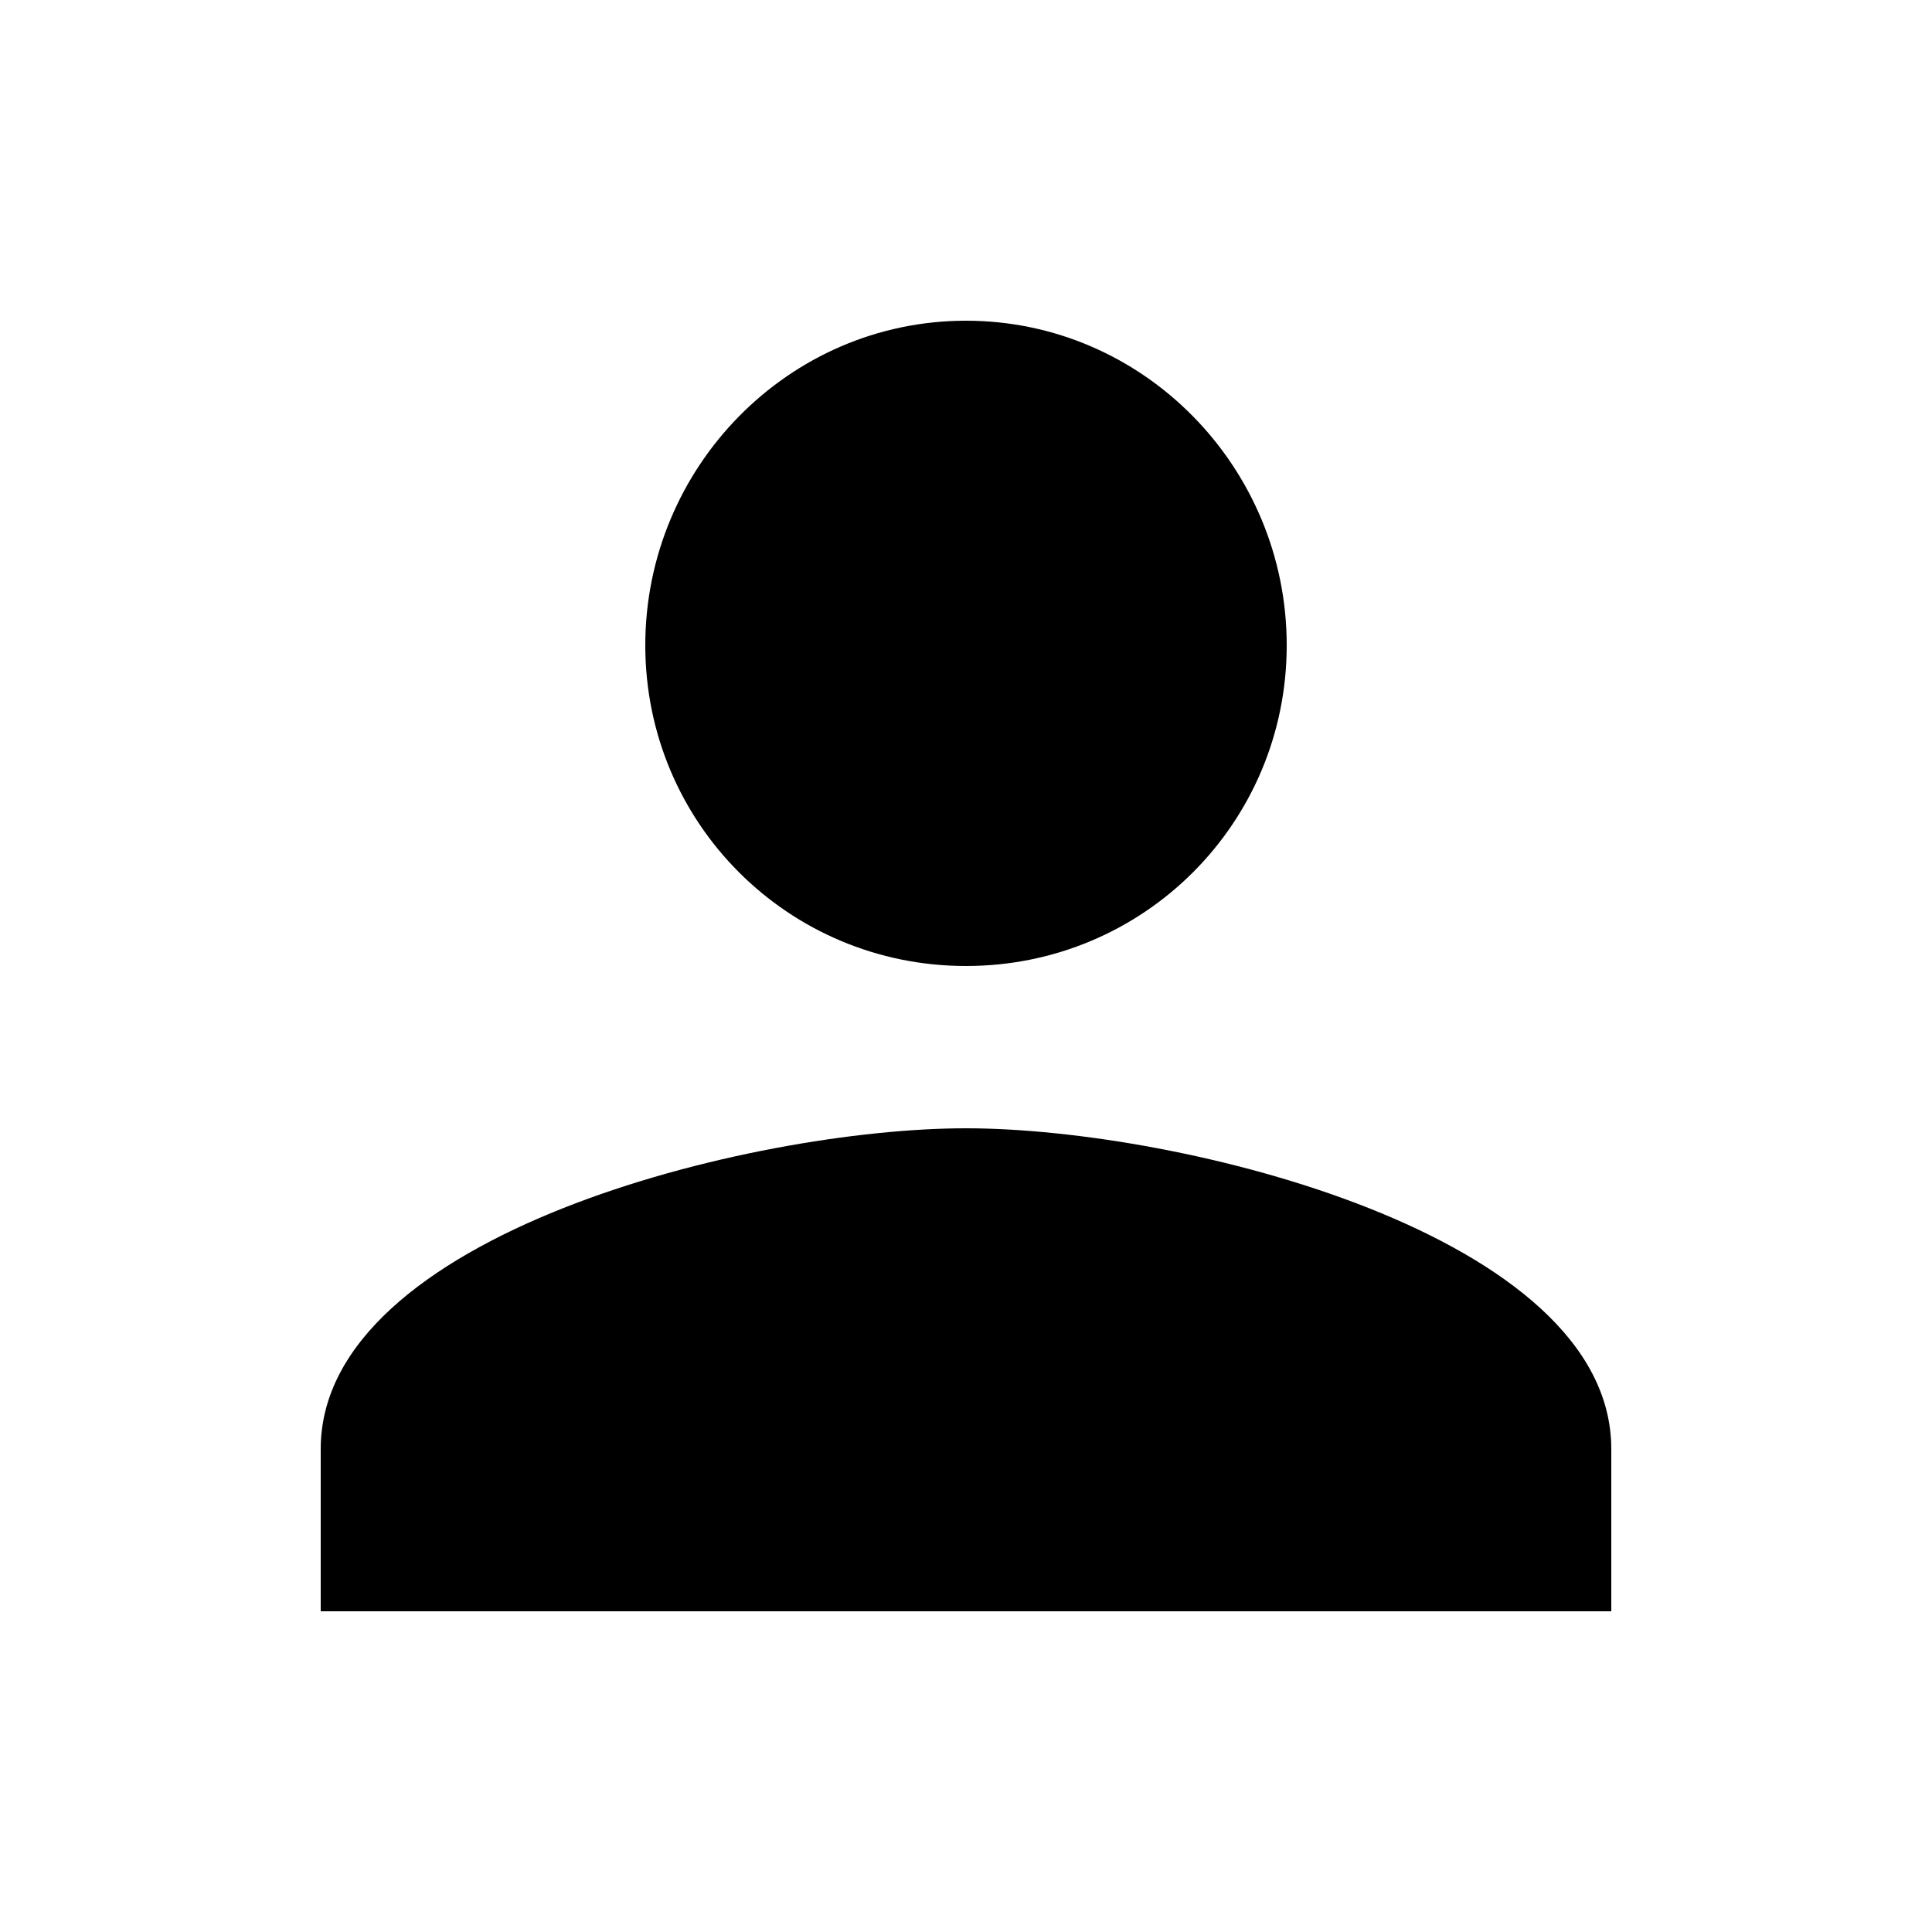
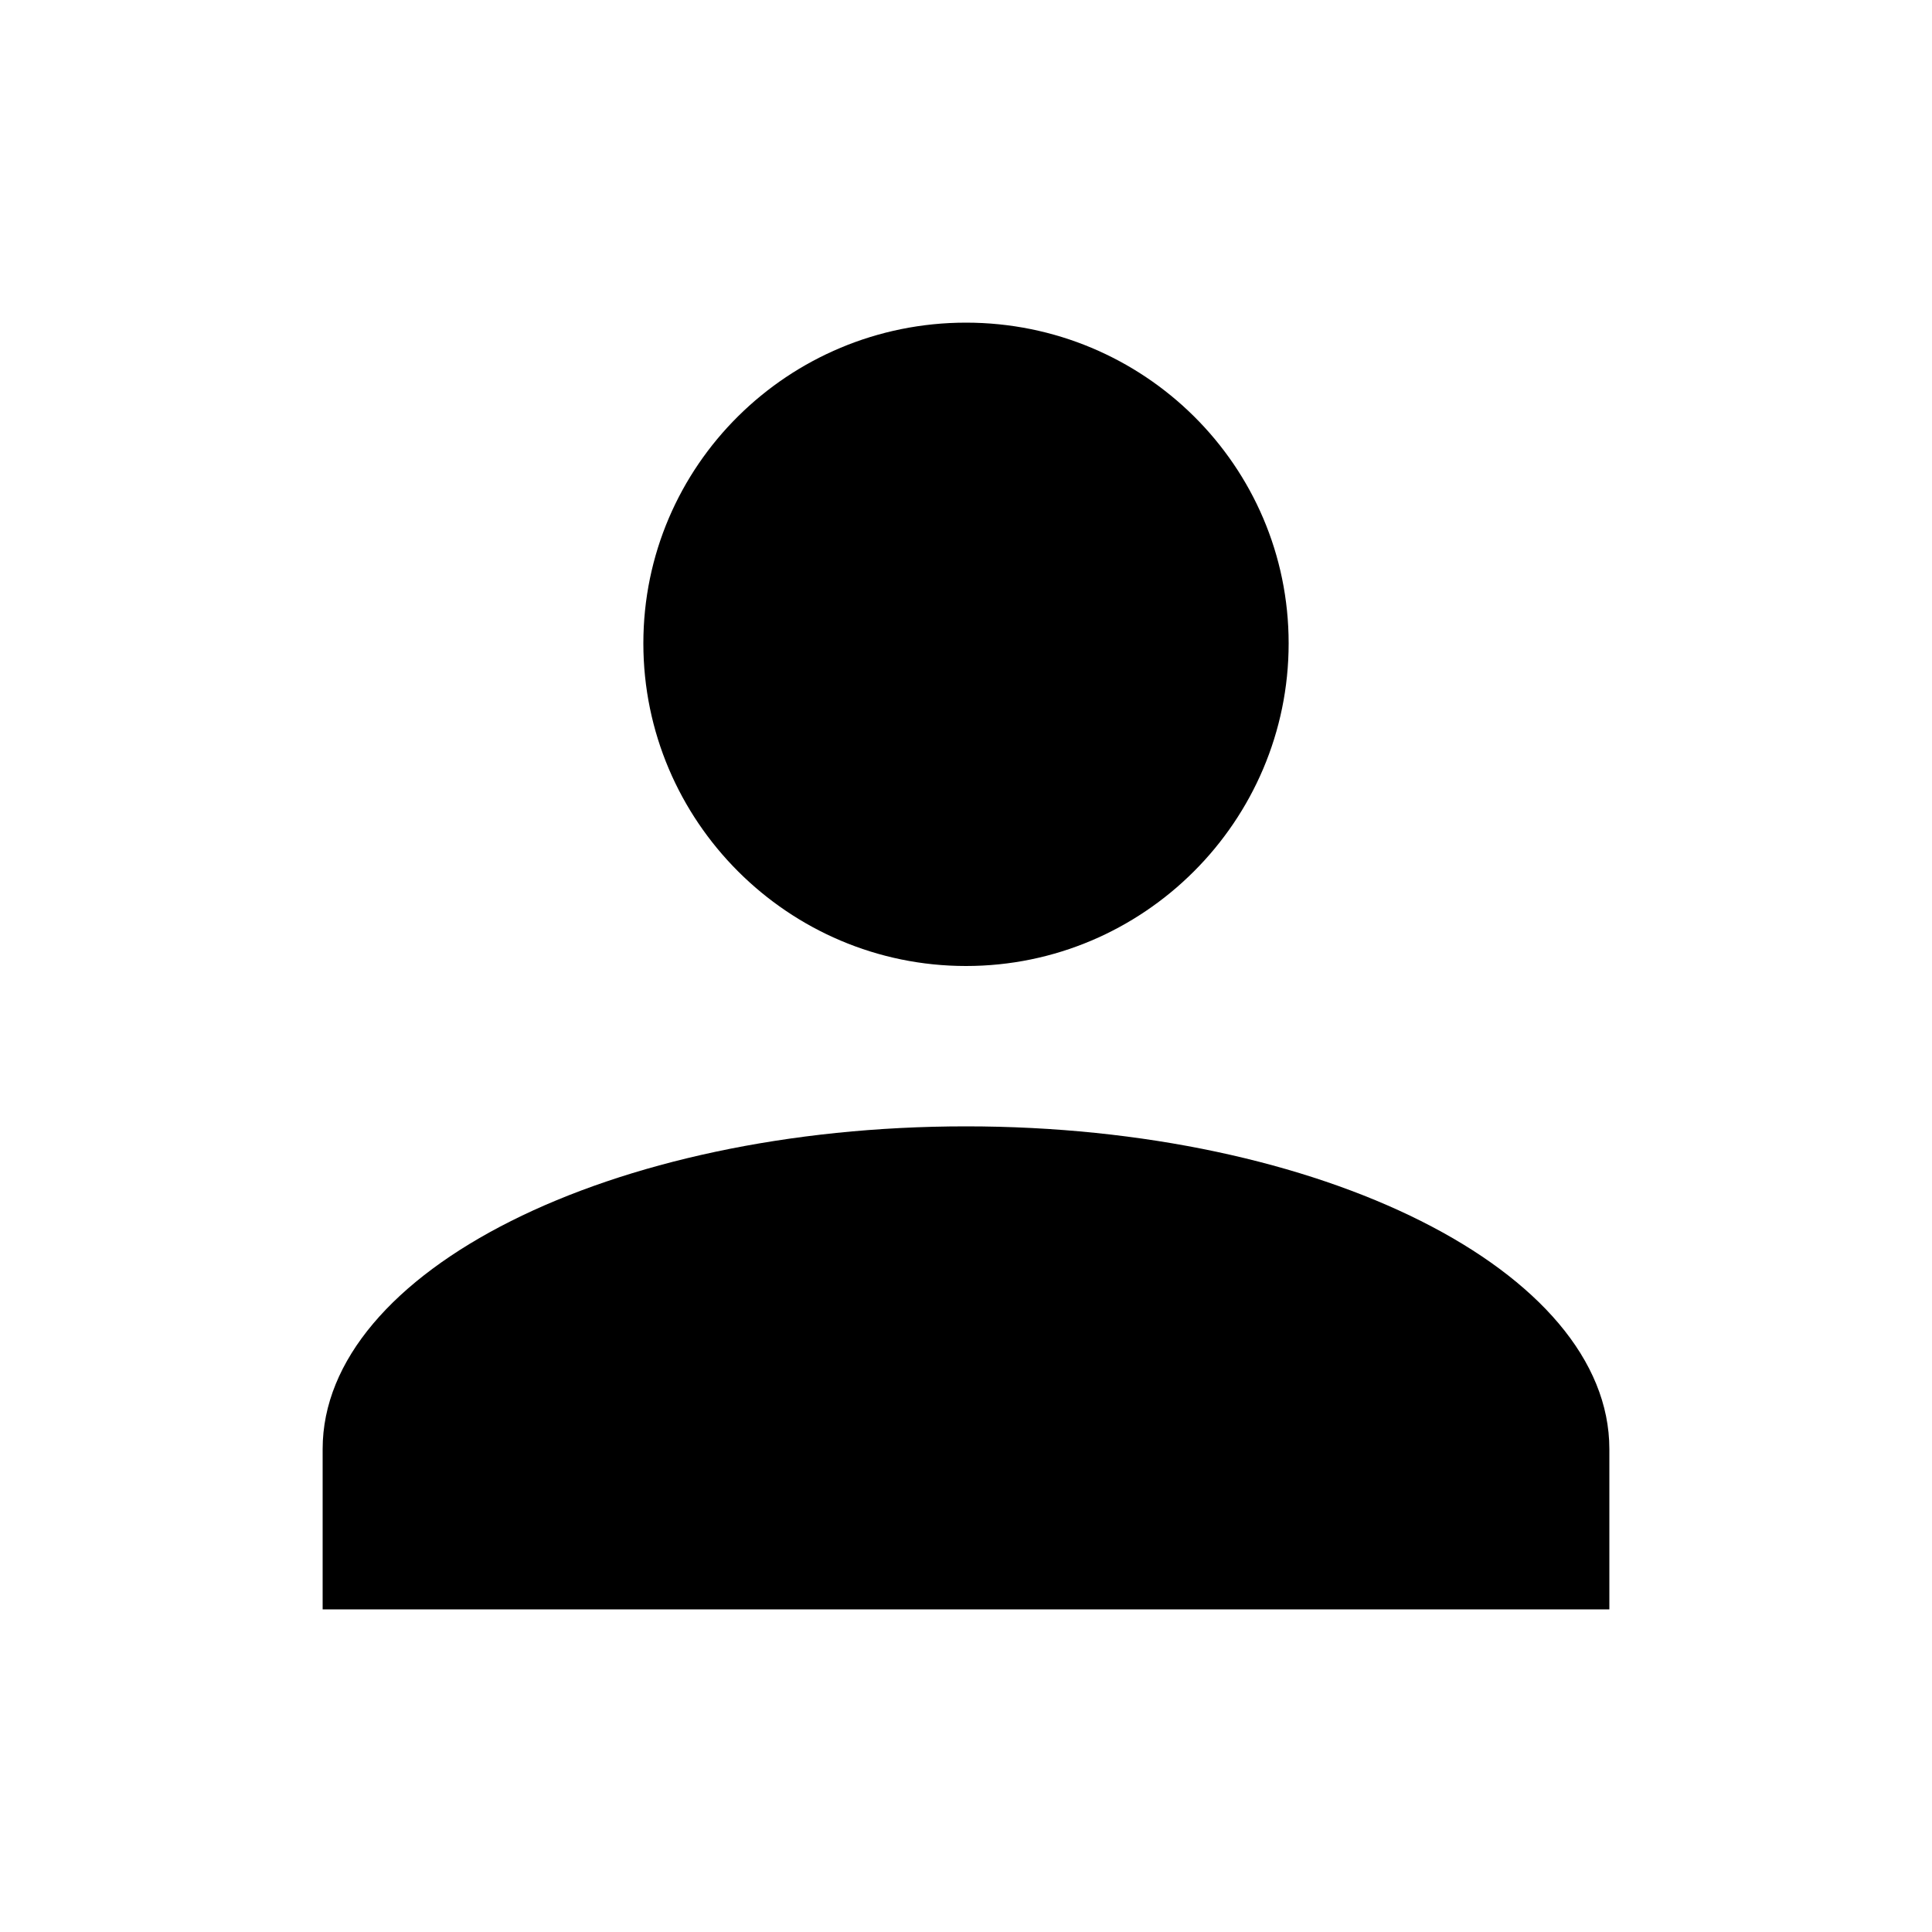
<svg xmlns="http://www.w3.org/2000/svg" viewBox="0 0 1000 1000">
-   <path d="M500 584c111 0 334 55 334 166v84H166v-84c0-111 223-166 334-166zm0-84c-92 0-166-74-166-166s74-168 166-168 166 76 166 168-74 166-166 166z" />
+   <path d="M500 167c92 0 167 74 167 166s-75 167-167 167-167-75-167-167 75-166 167-166m0 416c184 0 333 75 333 167v83H167v-83c0-92 149-167 333-167z" />
</svg>
